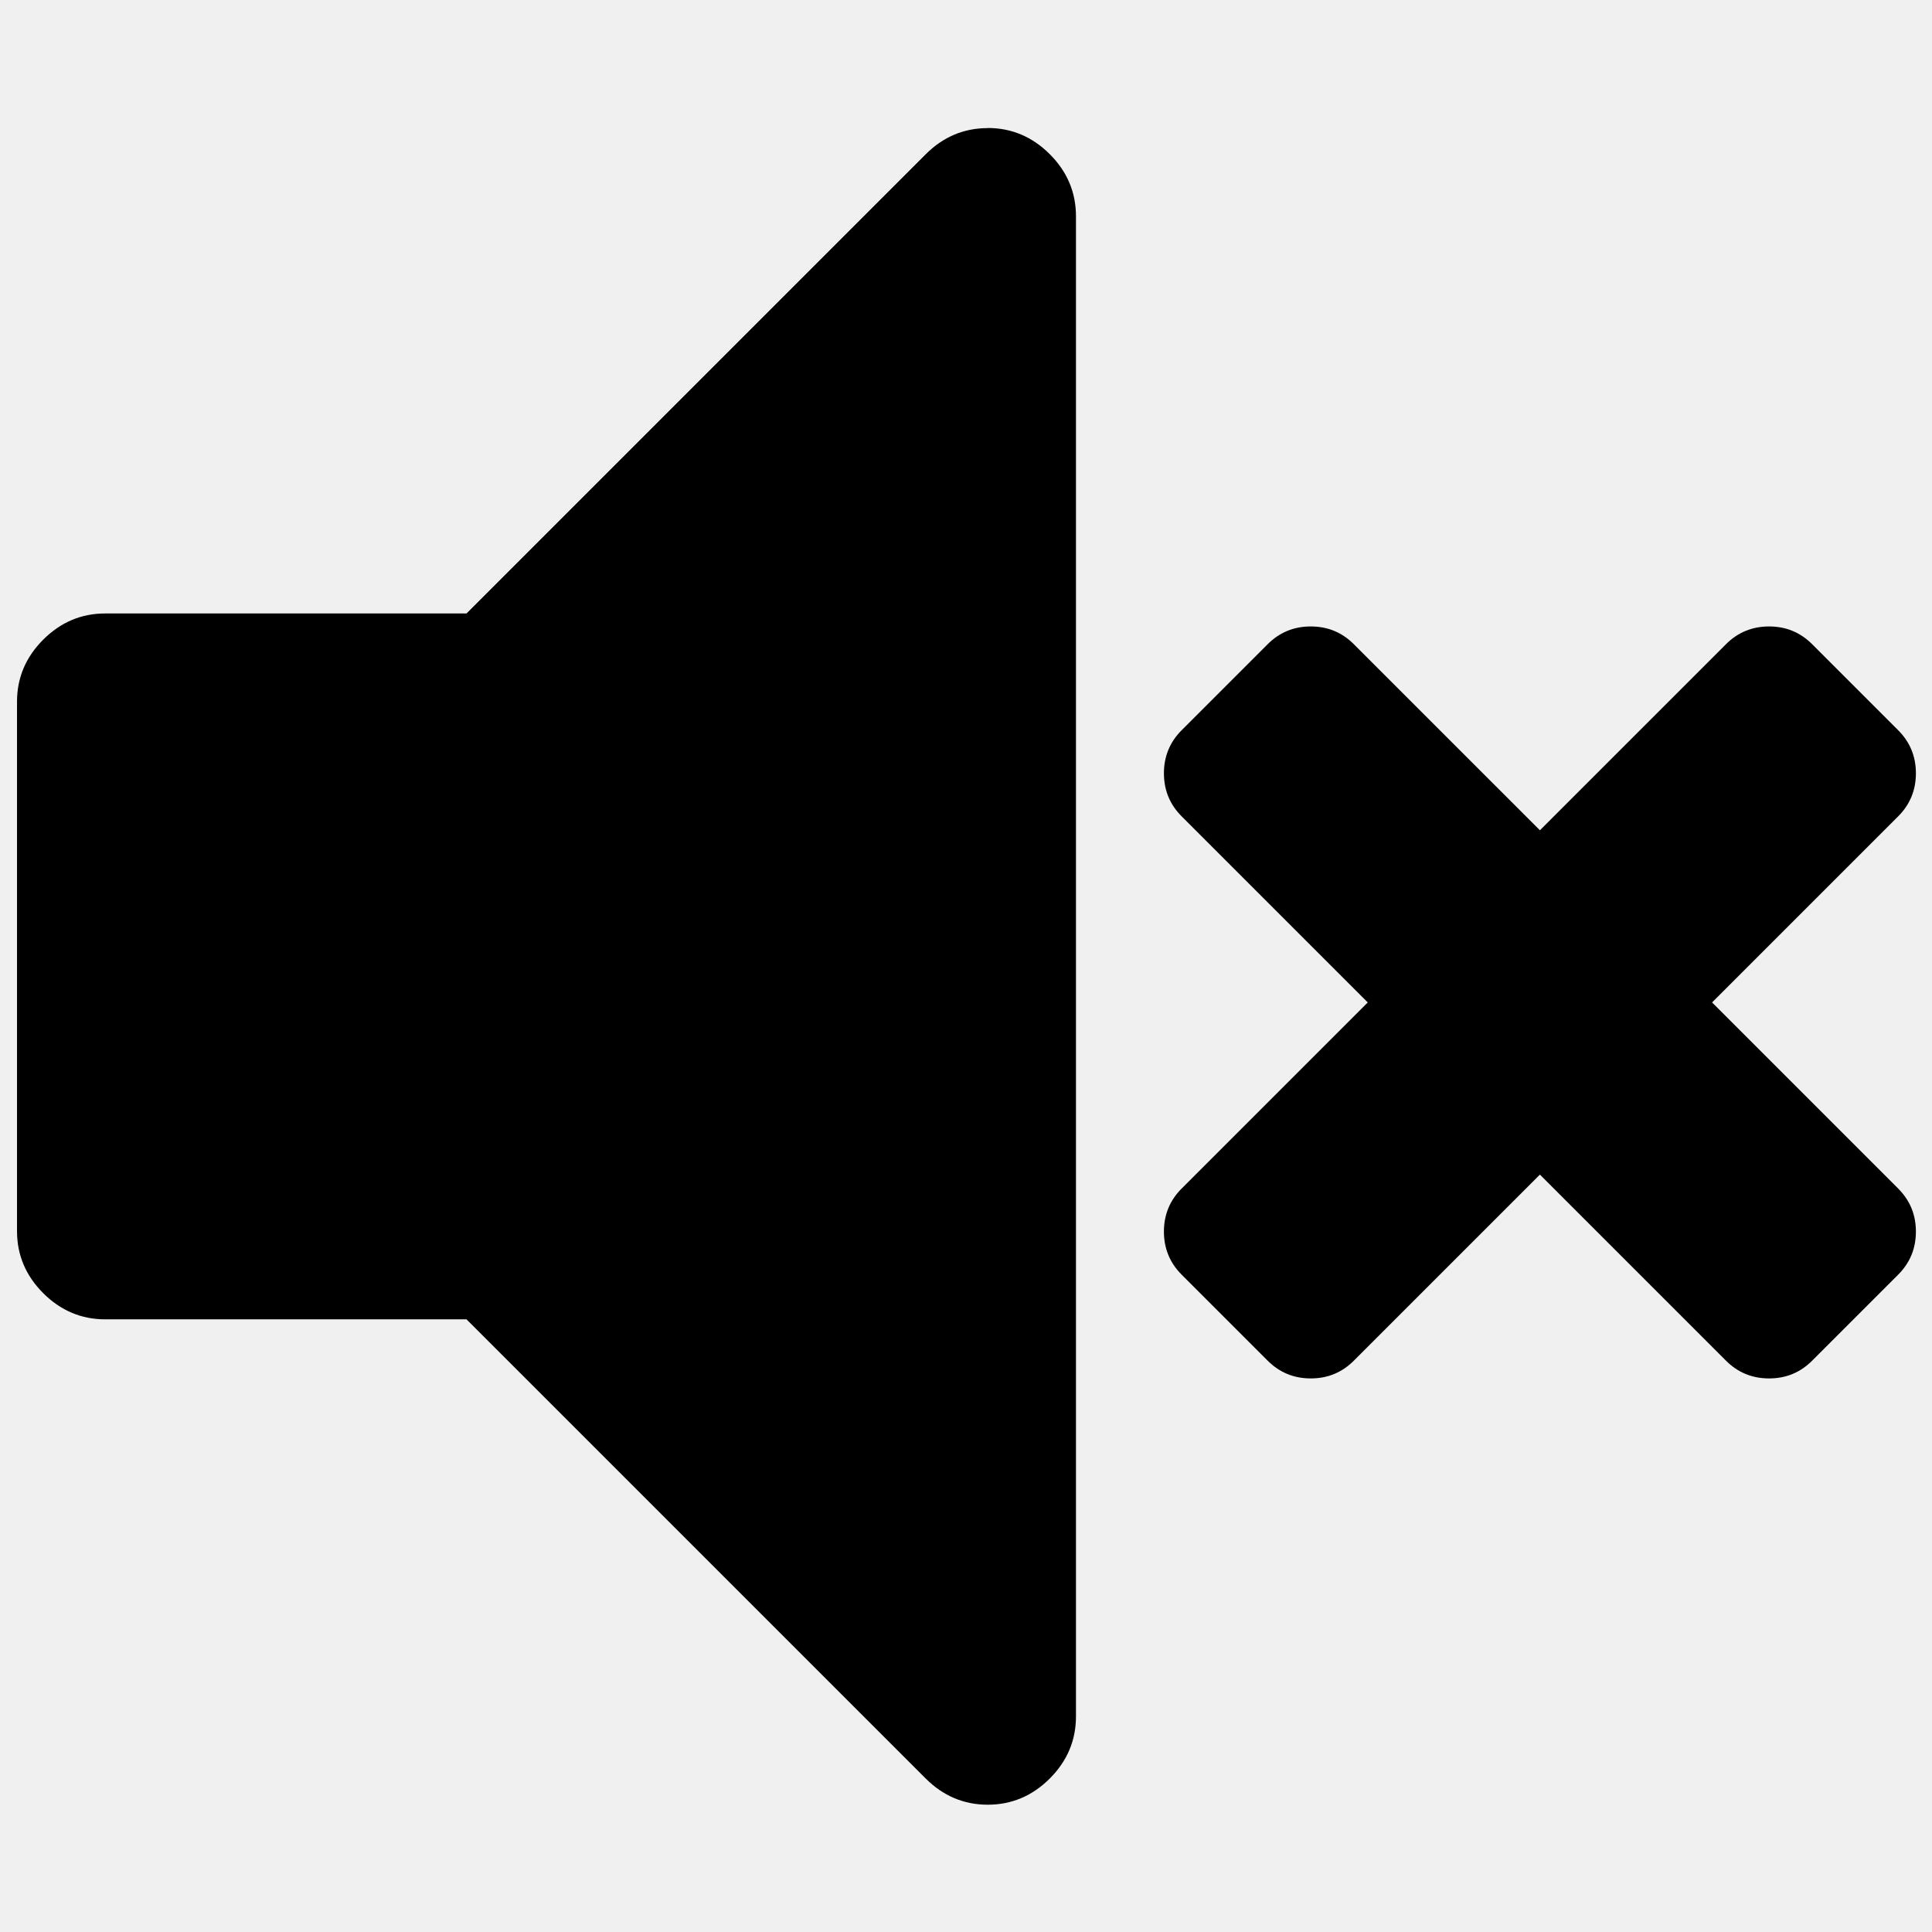
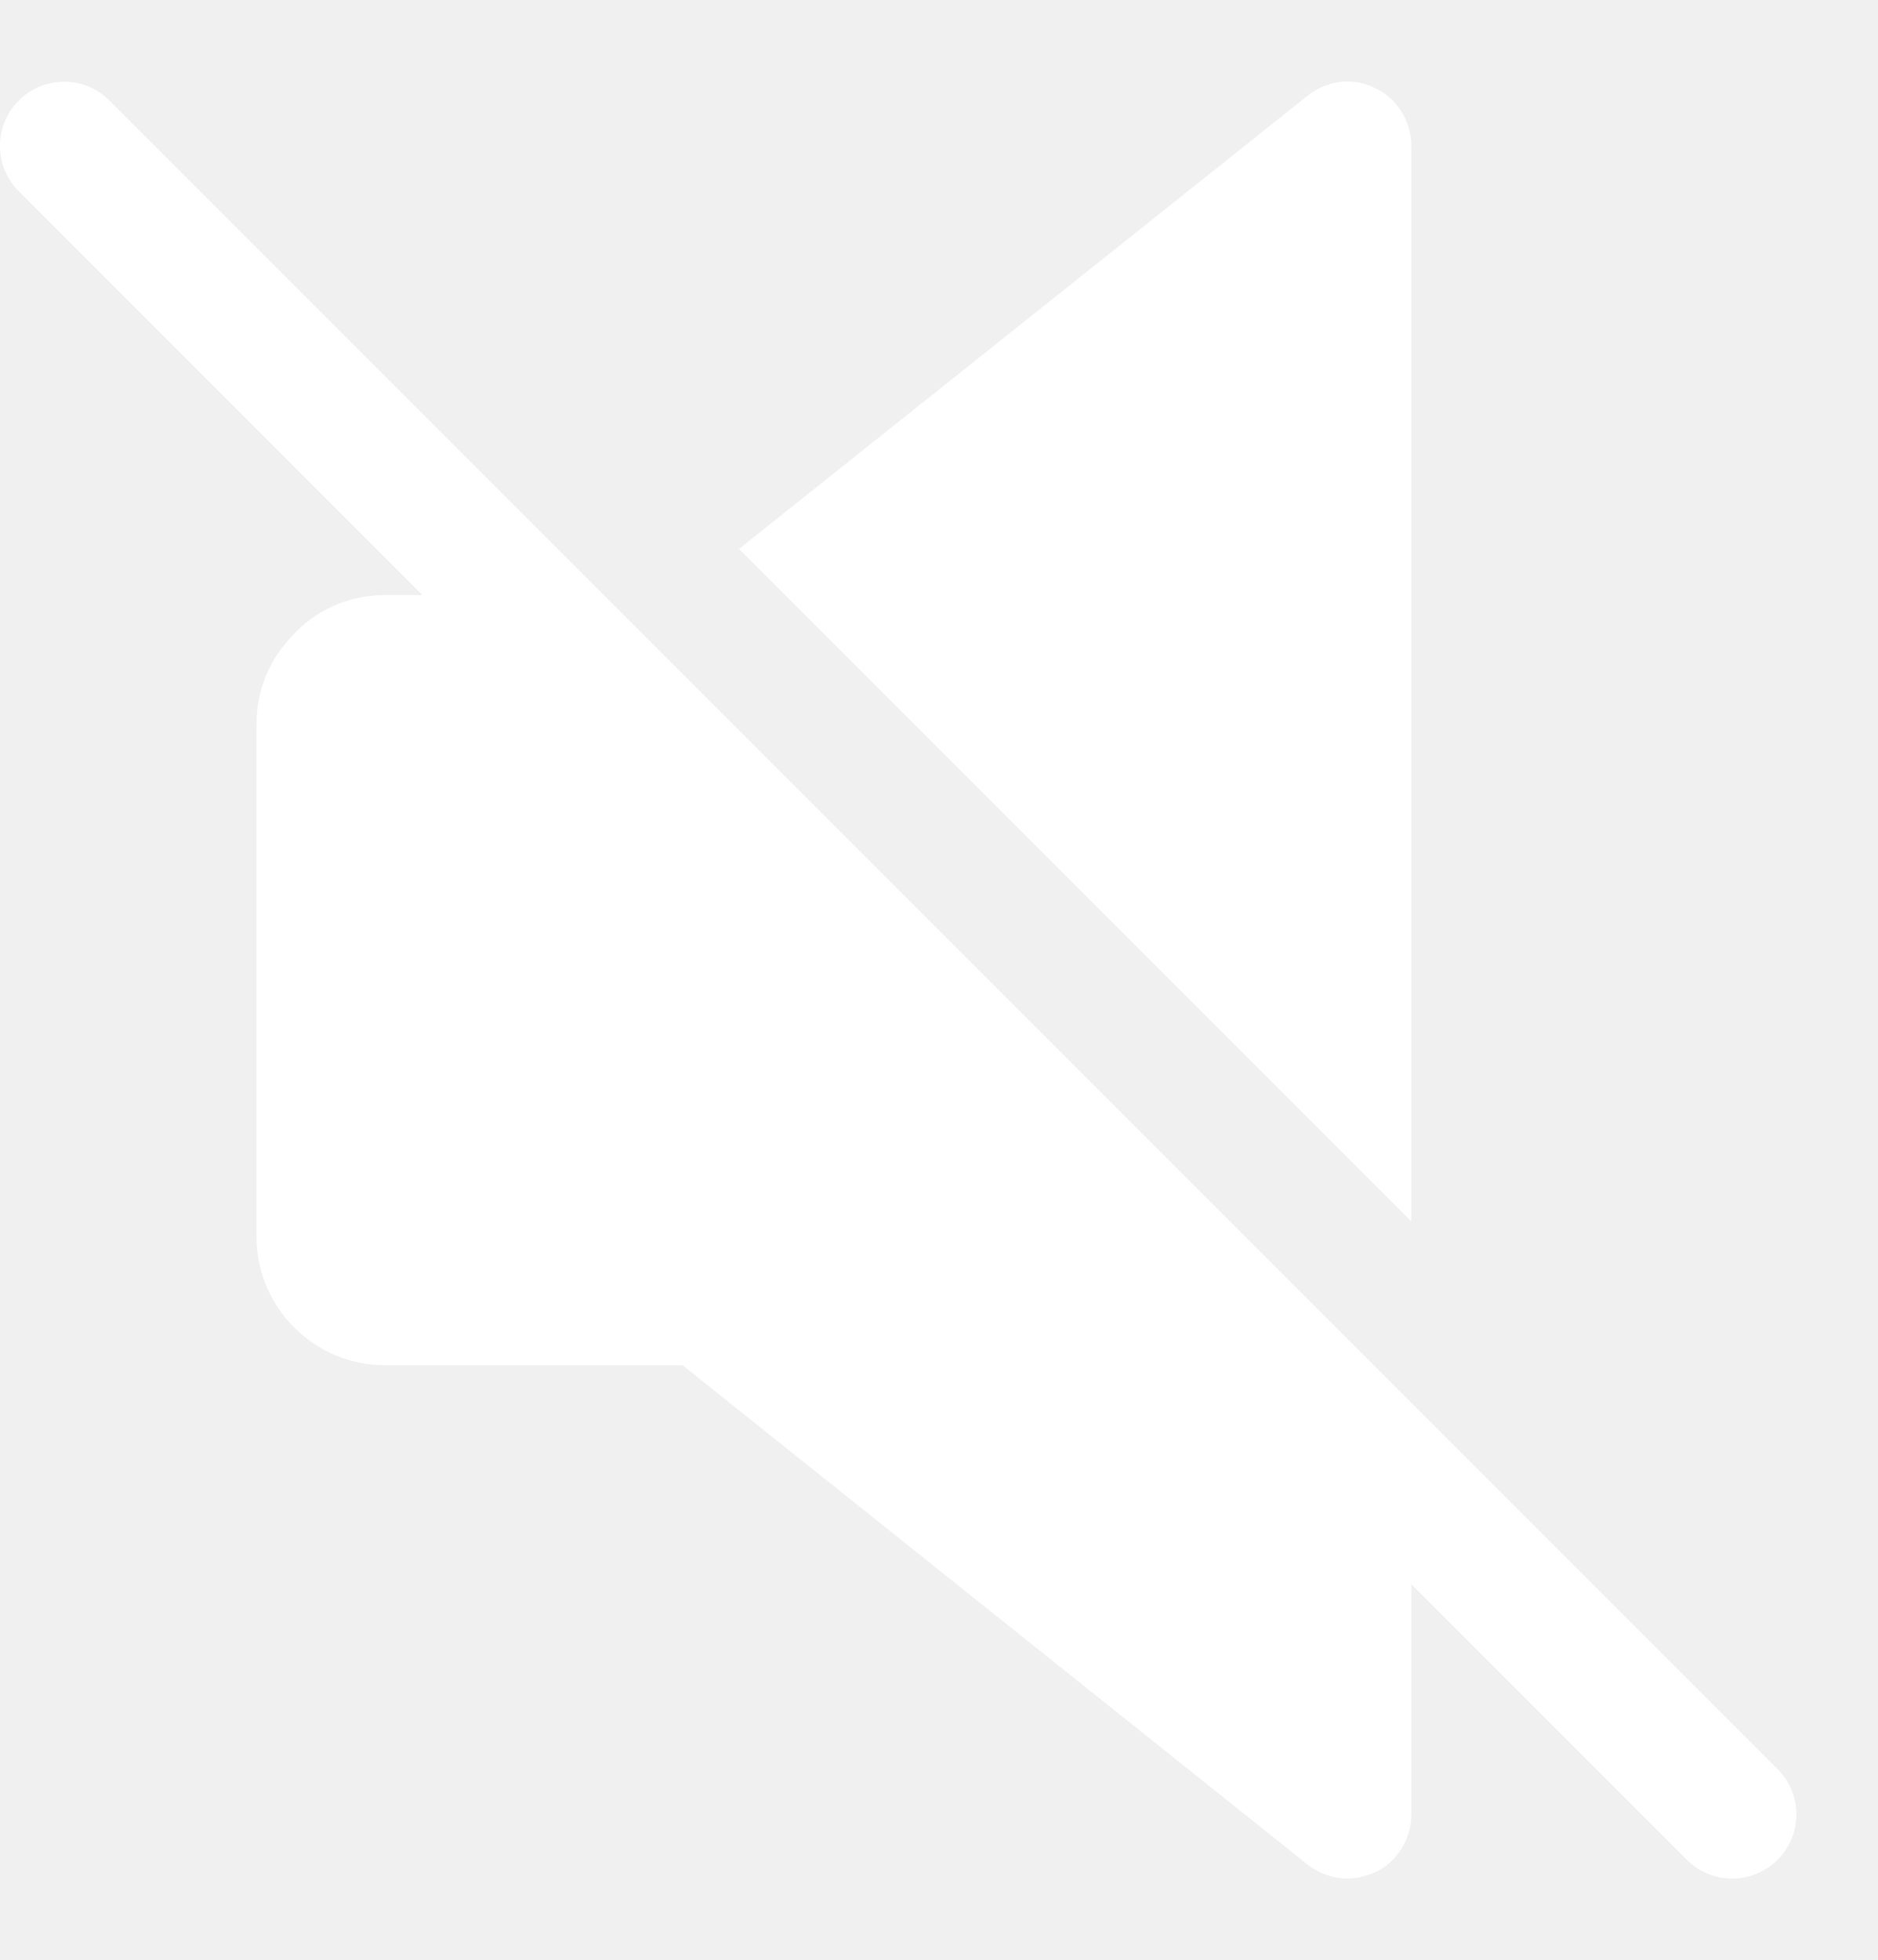
- <svg xmlns="http://www.w3.org/2000/svg" viewBox="0 0 36 36" id="mute-btn">
-   <path d="M18.405 2.387c-0.445 0-0.831 0.163-1.156 0.488l-8.556 8.556h-6.732c-0.446 0-0.831 0.163-1.156 0.488s-0.488 0.711-0.488 1.156v9.865c0 0.445 0.163 0.831 0.488 1.156s0.711 0.488 1.156 0.488h6.732l8.556 8.556c0.326 0.325 0.711 0.488 1.156 0.488s0.831-0.163 1.156-0.488 0.488-0.711 0.488-1.156v-27.955c0-0.445-0.163-0.831-0.488-1.156s-0.711-0.488-1.156-0.488z" />
-   <path d="M31.902 18.679l3.468-3.468c0.22-0.22 0.33-0.488 0.33-0.802s-0.11-0.582-0.33-0.802l-1.604-1.604c-0.22-0.22-0.488-0.33-0.802-0.33s-0.582 0.11-0.802 0.33l-3.468 3.468-3.468-3.468c-0.22-0.22-0.488-0.33-0.802-0.33s-0.582 0.11-0.802 0.33l-1.604 1.604c-0.22 0.22-0.33 0.488-0.33 0.802s0.11 0.582 0.33 0.802l3.468 3.468-3.468 3.468c-0.22 0.22-0.33 0.488-0.33 0.802s0.11 0.582 0.33 0.802l1.604 1.604c0.22 0.22 0.488 0.33 0.802 0.33s0.582-0.11 0.802-0.33l3.468-3.468 3.468 3.468c0.22 0.22 0.487 0.33 0.802 0.33s0.582-0.11 0.802-0.33l1.604-1.604c0.22-0.22 0.33-0.488 0.33-0.802s-0.11-0.582-0.33-0.802l-3.468-3.468z" />
+ <svg xmlns="http://www.w3.org/2000/svg" viewBox="0 0 23 24" fill="none">
+   <path d="M17.286 1.787C17.286 1.488 17.113 1.206 16.846 1.08C16.563 0.938 16.249 0.986 16.013 1.174L9.051 6.722L17.286 14.957V1.787Z" fill="white" />
+   <path d="M21.771 21.661L1.341 1.231C1.034 0.924 0.536 0.924 0.23 1.231C-0.077 1.537 -0.077 2.035 0.23 2.342L5.174 7.287H4.714C4.226 7.287 3.802 7.507 3.519 7.853C3.283 8.12 3.142 8.482 3.142 8.859V15.145C3.142 16.01 3.849 16.717 4.714 16.717H8.36L16.013 22.83C16.155 22.94 16.328 23.003 16.5 23.003C16.61 23.003 16.736 22.972 16.846 22.925C17.113 22.799 17.286 22.516 17.286 22.217V19.399L20.659 22.772C20.813 22.926 21.014 23.003 21.215 23.003C21.416 23.003 21.617 22.926 21.771 22.774C22.078 22.466 22.078 21.969 21.771 21.661Z" fill="white" />
</svg>
